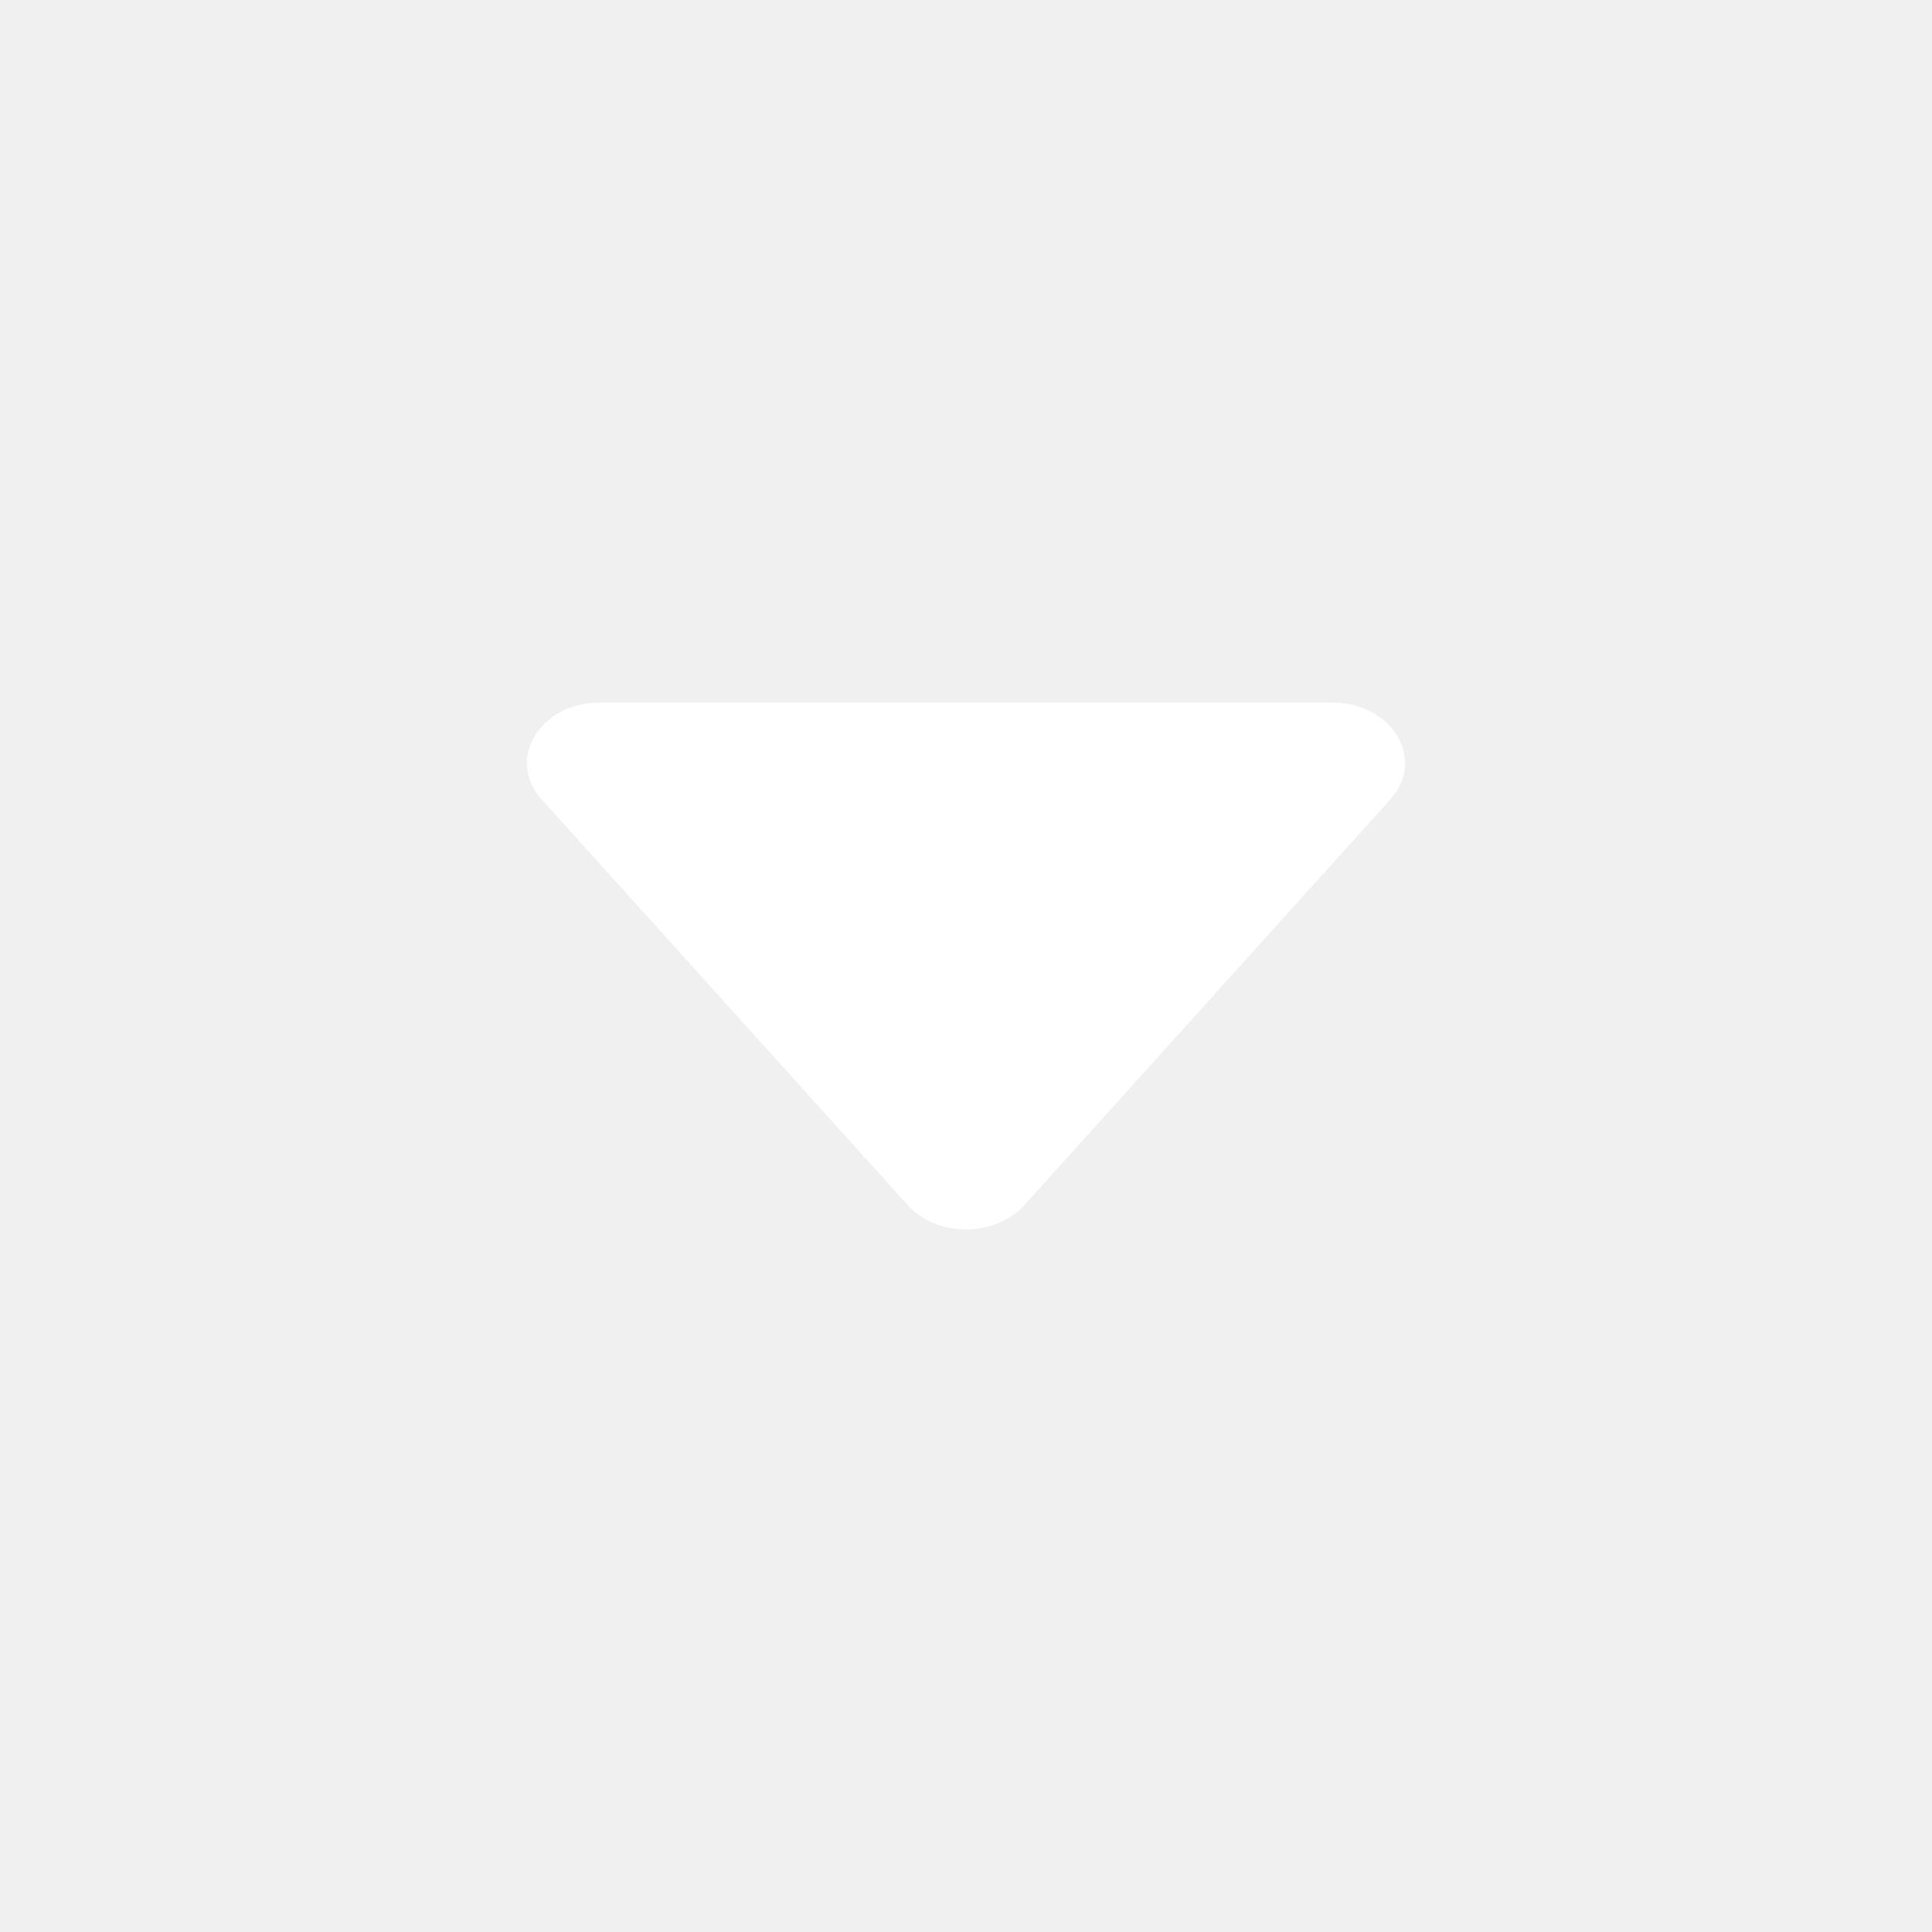
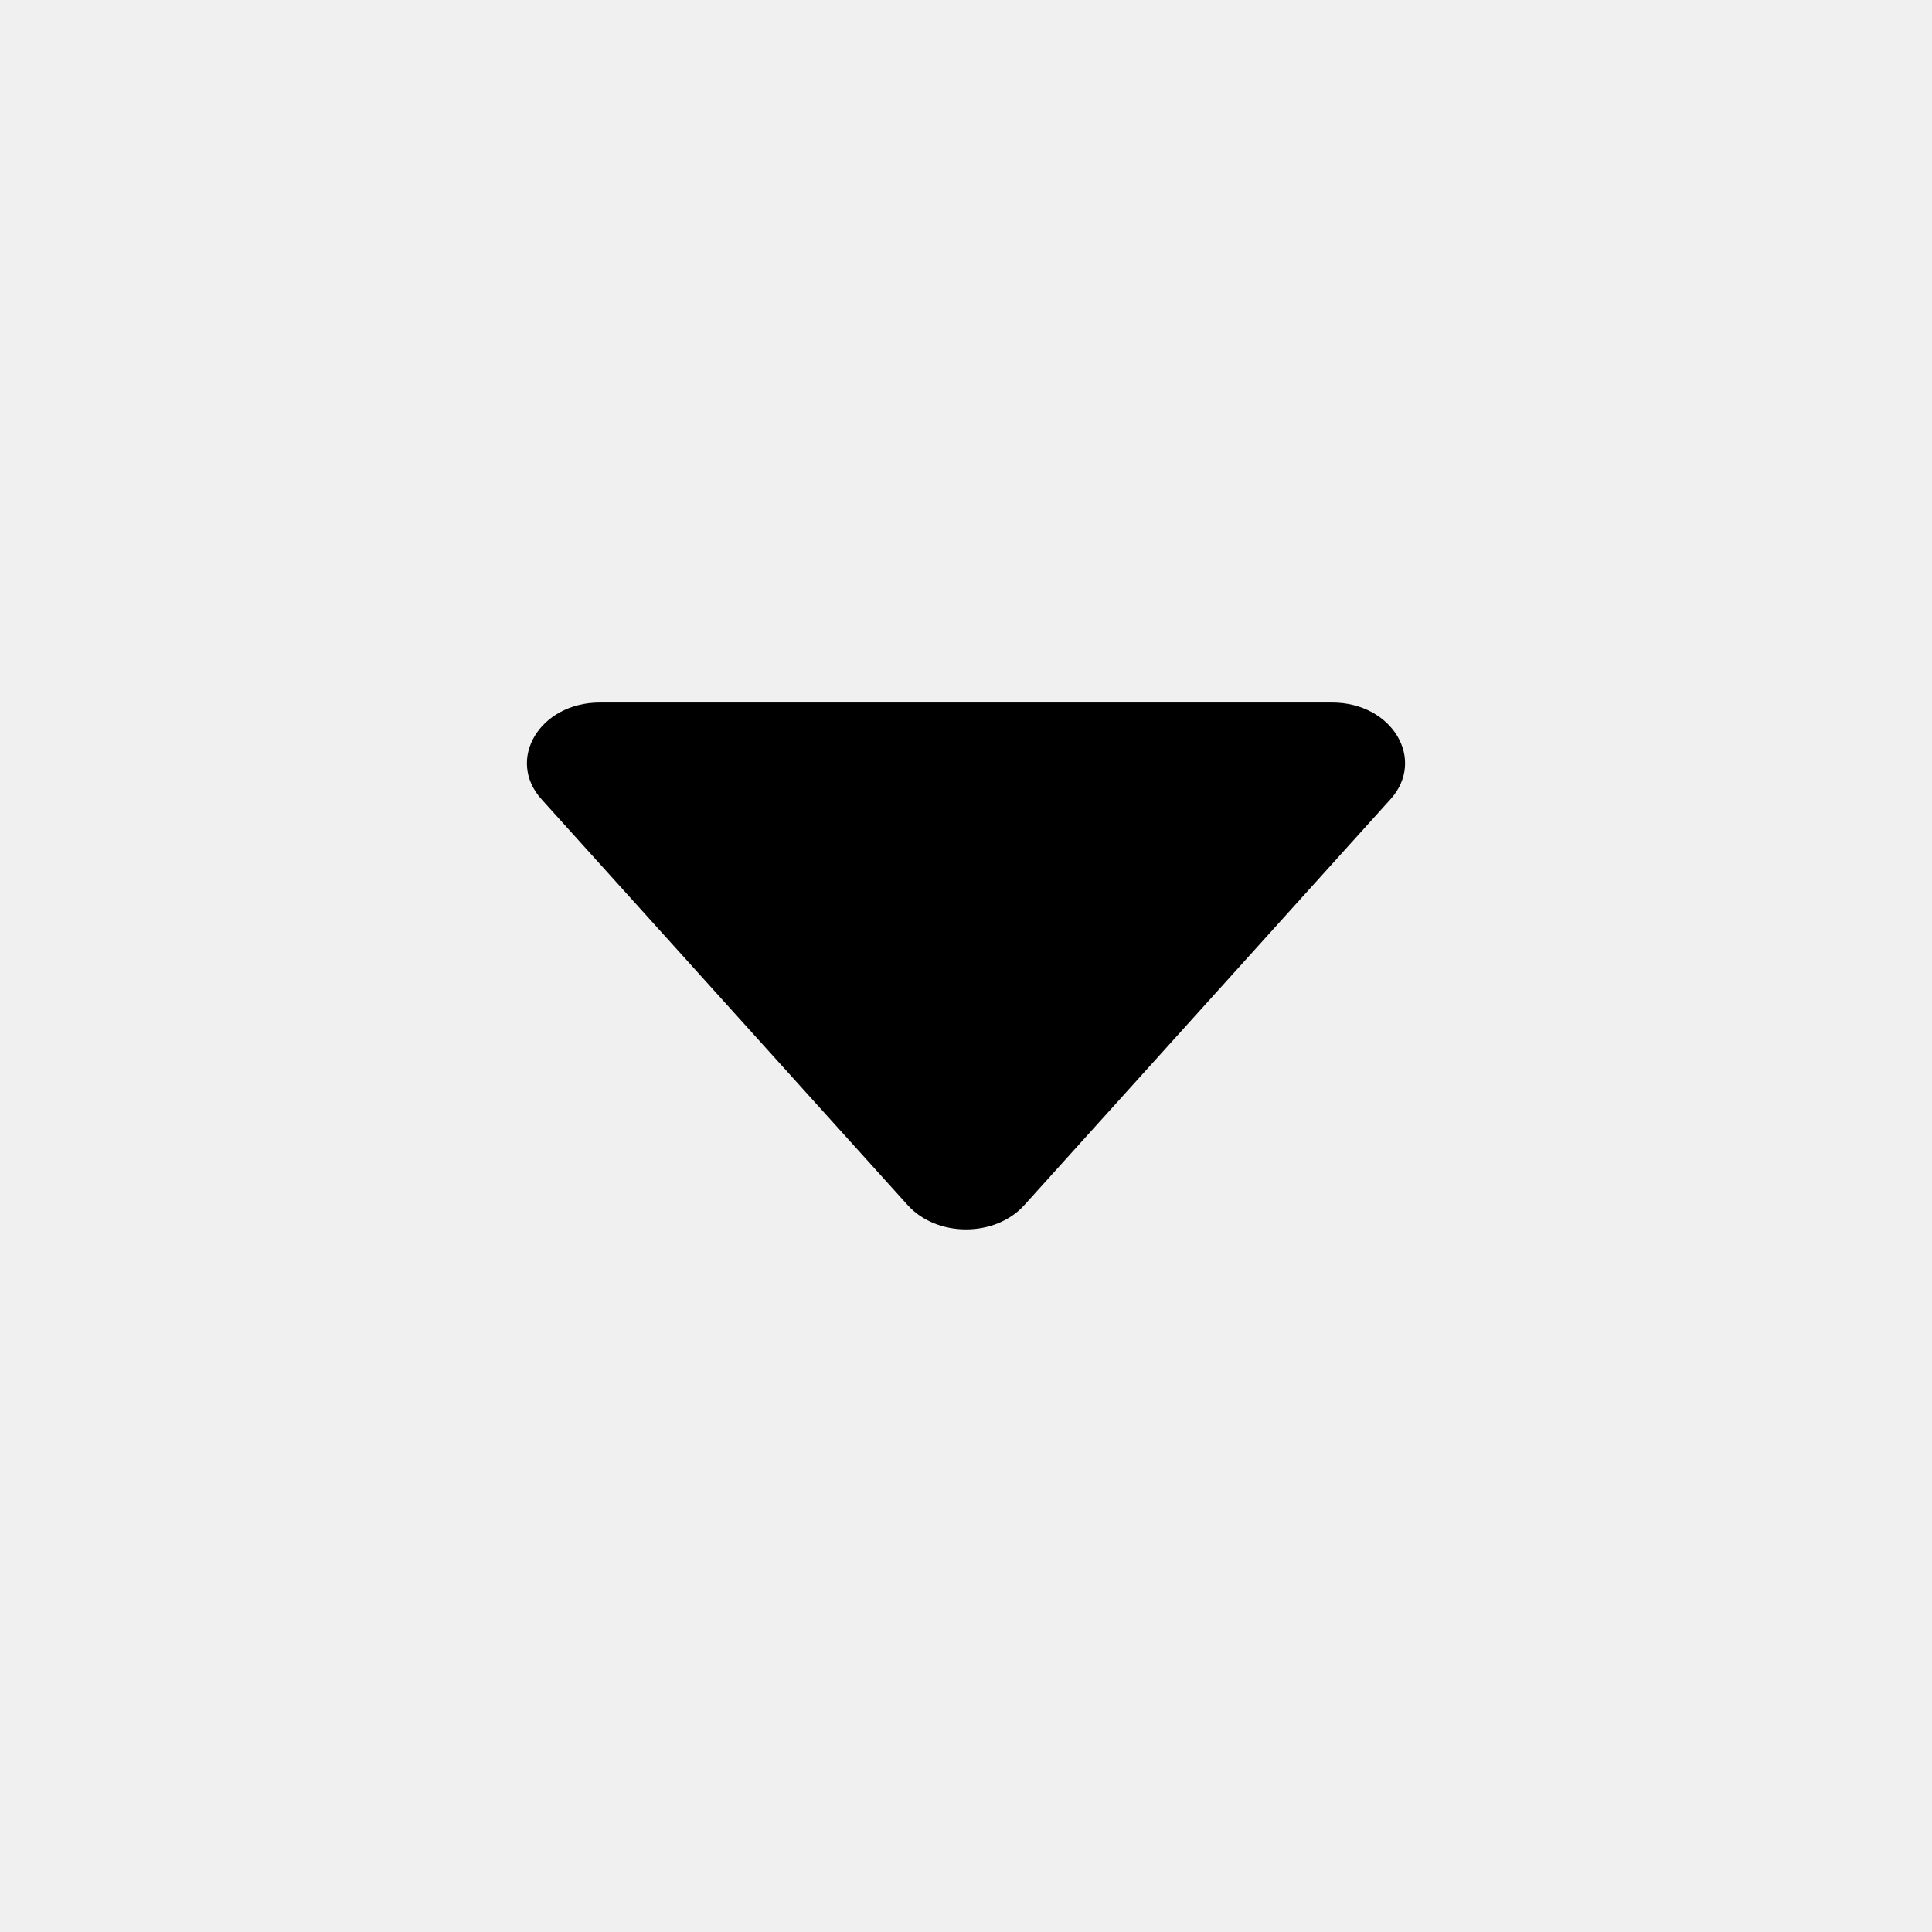
<svg xmlns="http://www.w3.org/2000/svg" fill="none" viewBox="0 0 24 24">
-   <path fill="#fff" d="M11.277 14.972c.362.4 1.084.4 1.446 0l4.549-5.042c.447-.495.022-1.203-.723-1.203H7.451c-.745 0-1.17.708-.723 1.203z" />
+   <path fill="currentColor" d="M11.277 14.972c.362.4 1.084.4 1.446 0l4.549-5.042c.447-.495.022-1.203-.723-1.203H7.451c-.745 0-1.17.708-.723 1.203z" />
</svg>
